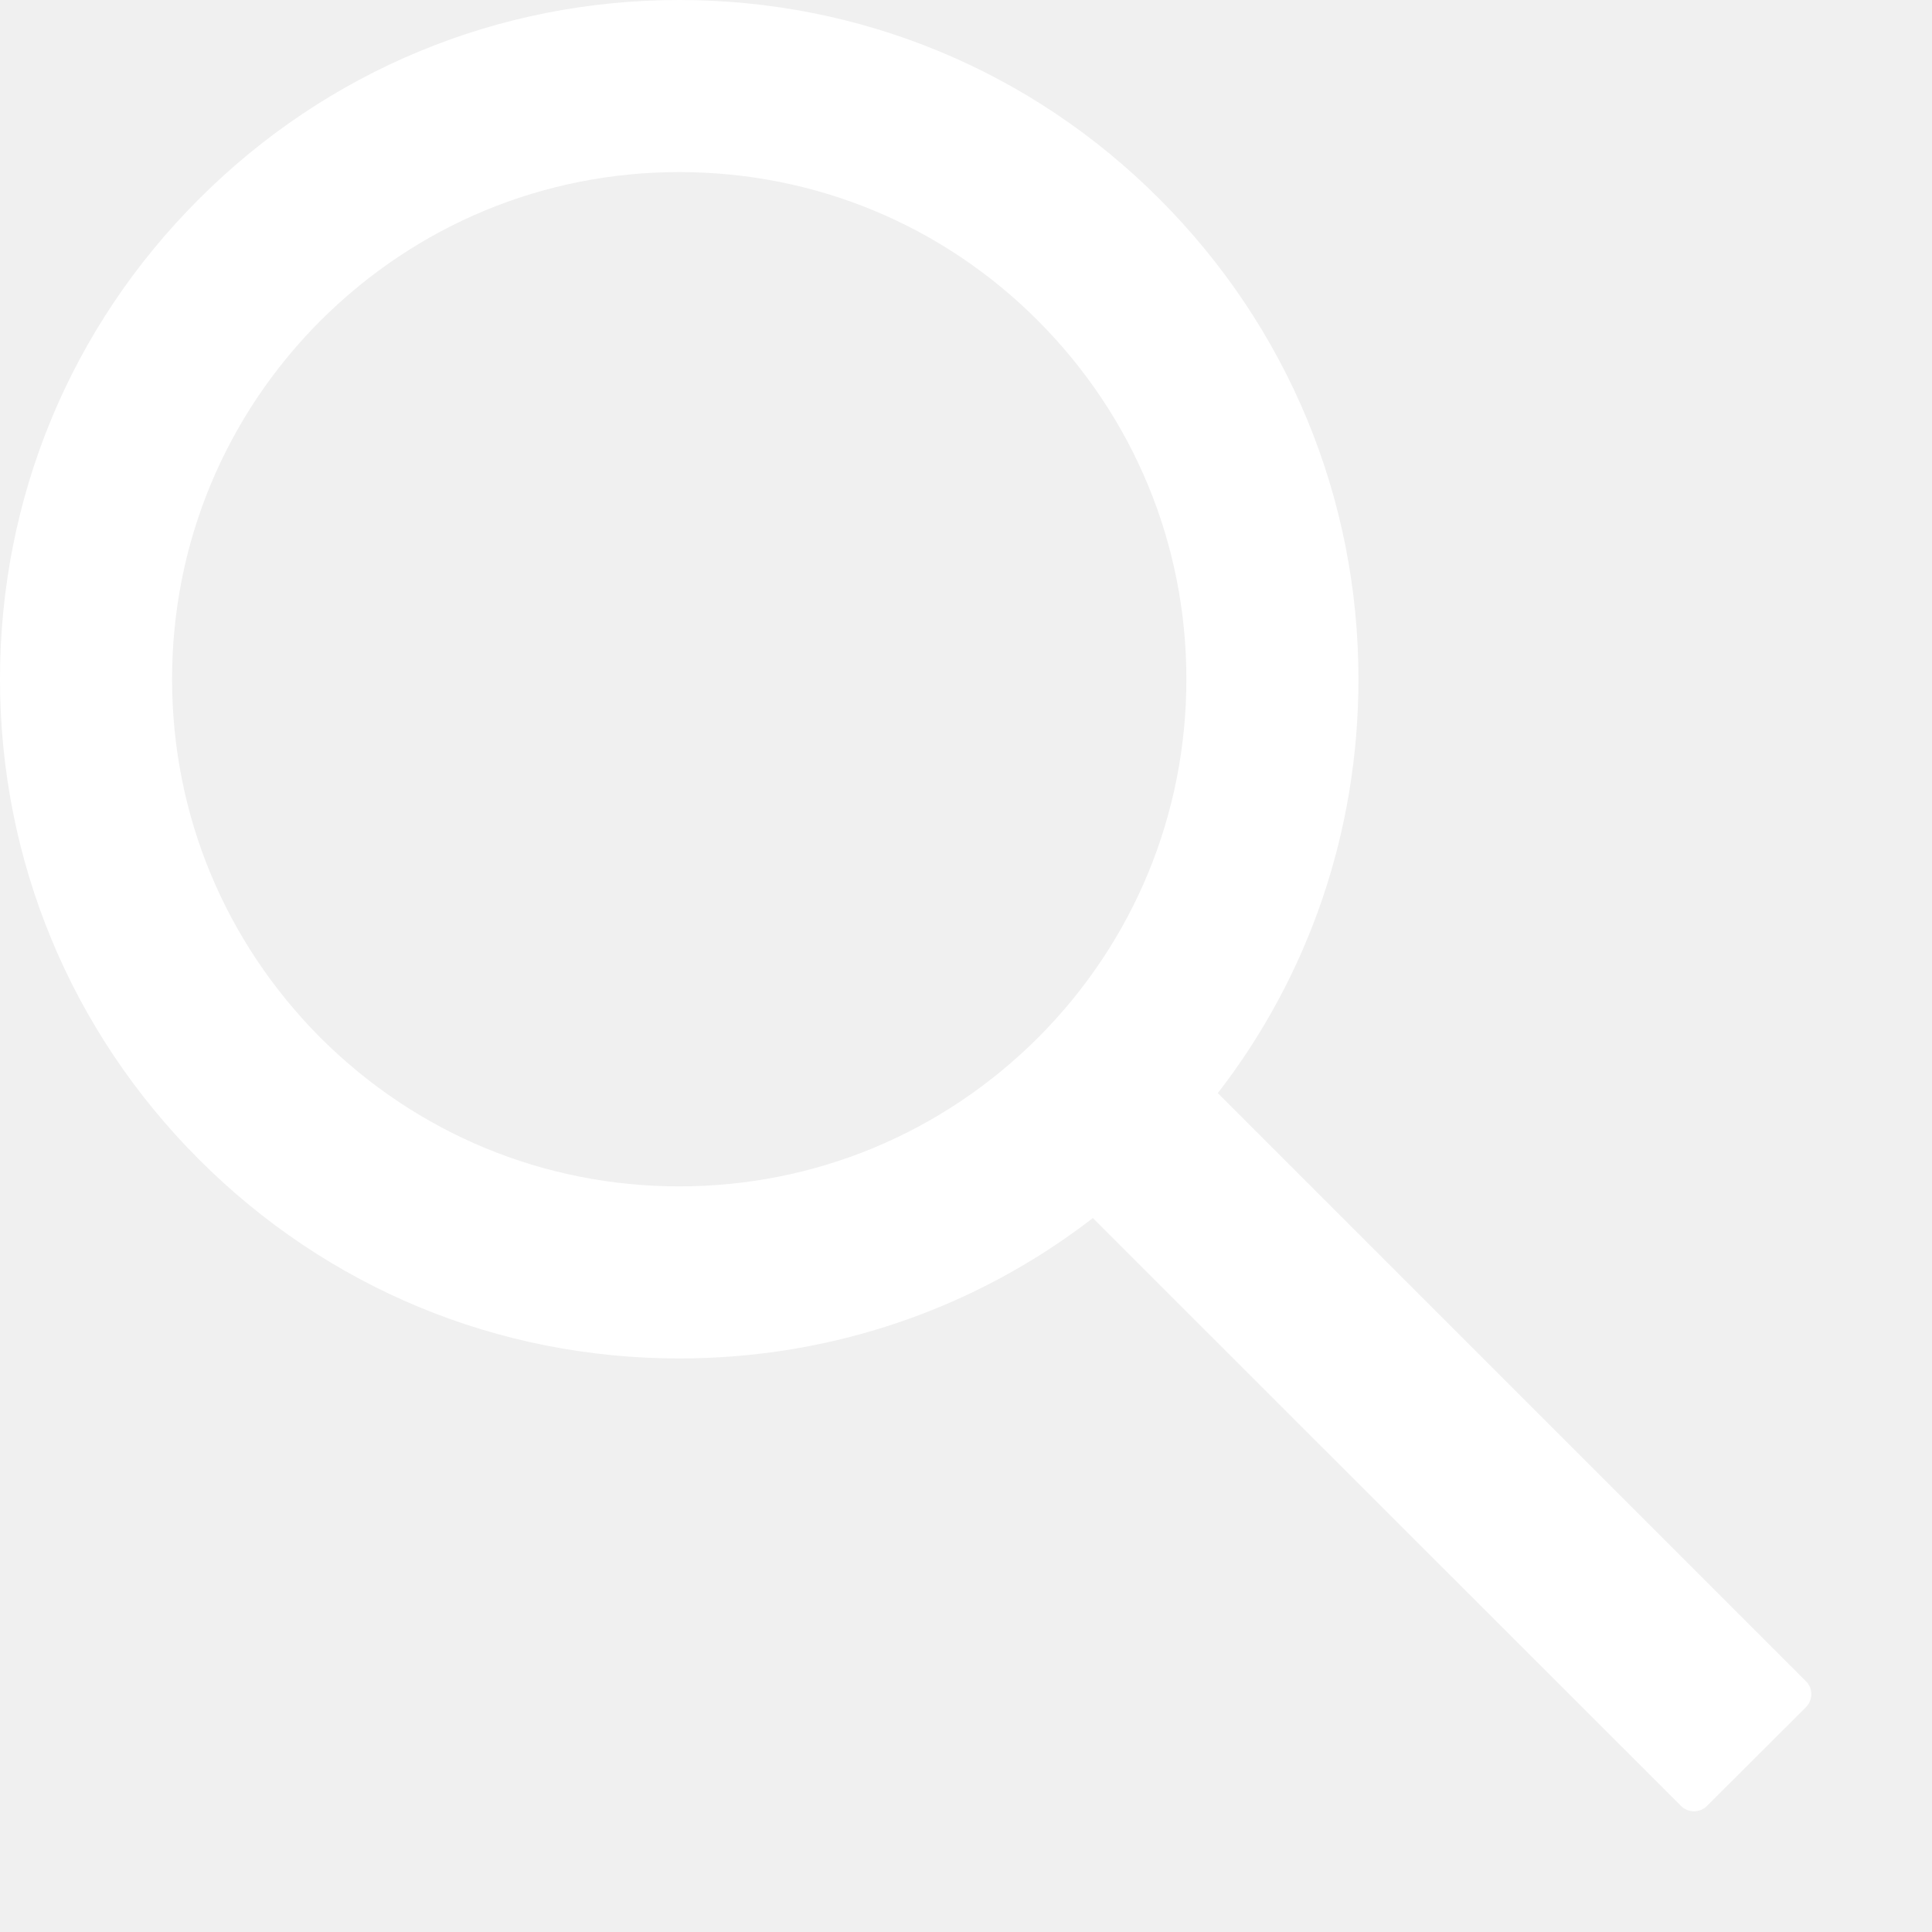
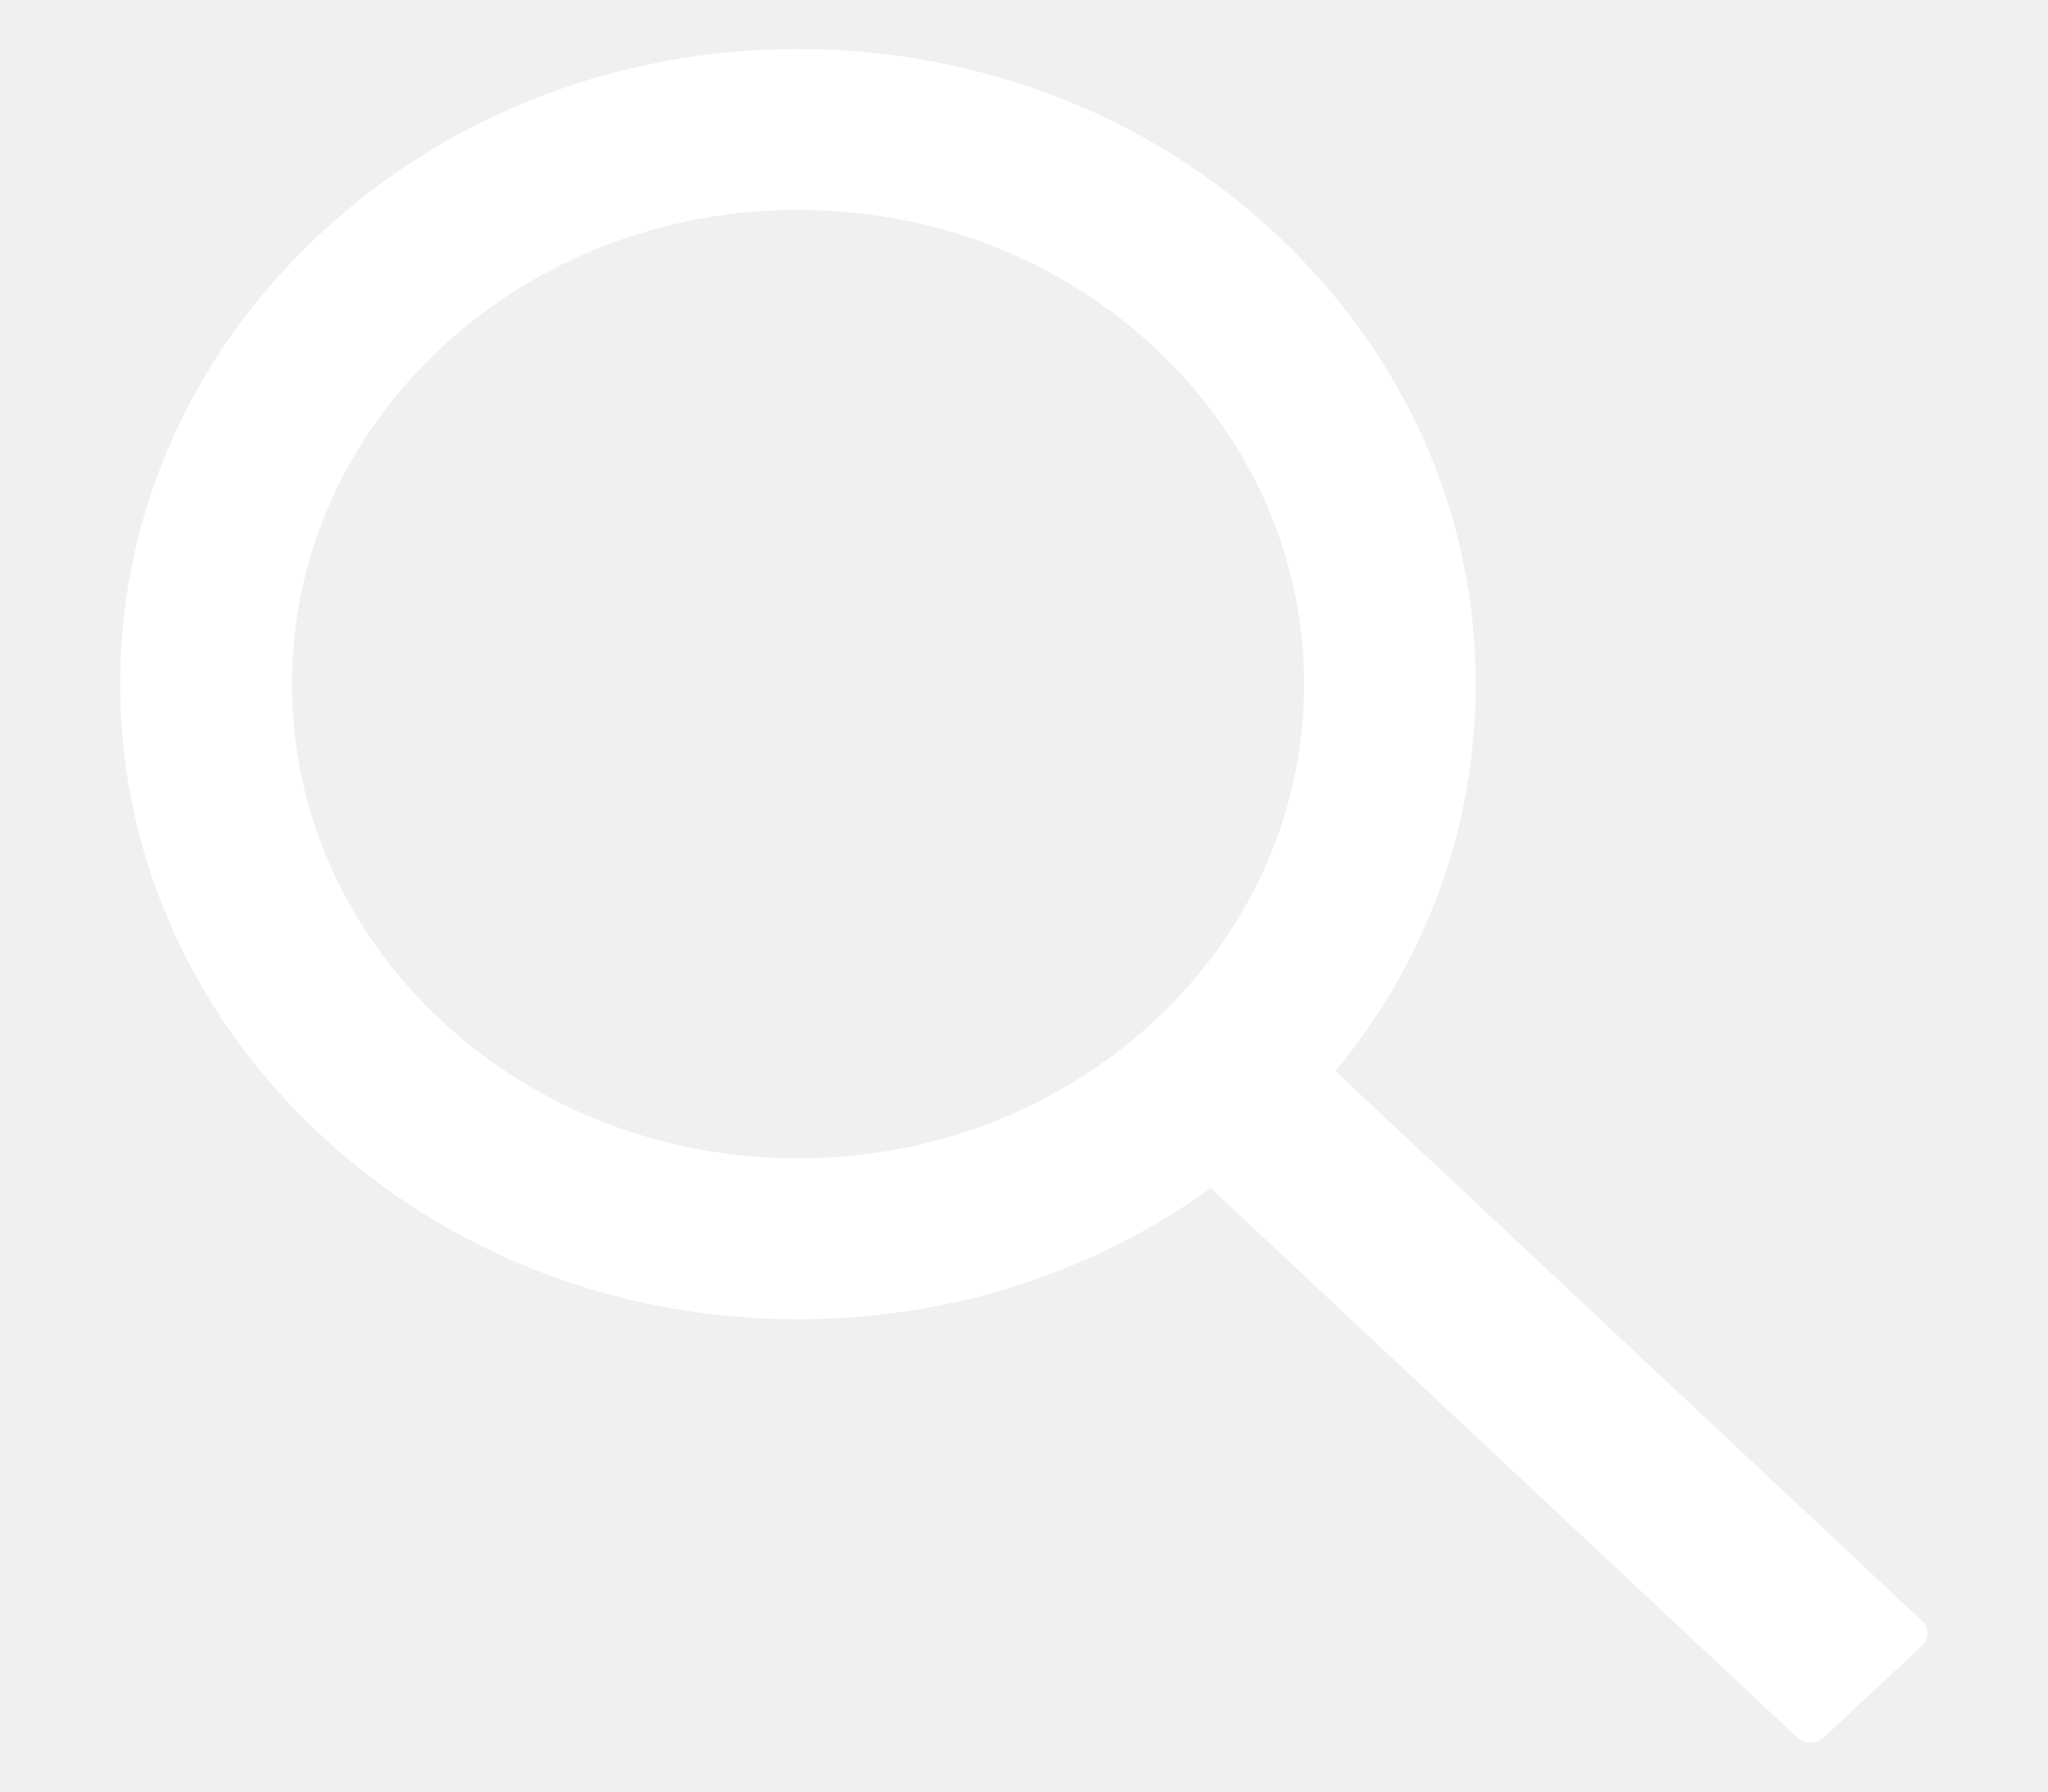
- <svg xmlns="http://www.w3.org/2000/svg" width="15" height="15" viewBox="0 0 15 15" fill="none">
-   <path d="M14.02 13.052L9.455 8.487C10.164 7.571 10.547 6.451 10.547 5.273C10.547 3.864 9.997 2.542 9.002 1.545C8.007 0.548 6.681 0 5.273 0C3.865 0 2.54 0.55 1.545 1.545C0.548 2.54 0 3.864 0 5.273C0 6.681 0.55 8.007 1.545 9.002C2.54 9.998 3.864 10.547 5.273 10.547C6.451 10.547 7.569 10.164 8.485 9.457L13.05 14.02C13.063 14.034 13.079 14.044 13.097 14.052C13.114 14.059 13.133 14.063 13.152 14.063C13.171 14.063 13.19 14.059 13.207 14.052C13.225 14.044 13.241 14.034 13.254 14.02L14.02 13.256C14.034 13.242 14.044 13.226 14.052 13.209C14.059 13.191 14.063 13.173 14.063 13.154C14.063 13.135 14.059 13.116 14.052 13.098C14.044 13.081 14.034 13.065 14.02 13.052ZM8.058 8.058C7.312 8.801 6.325 9.211 5.273 9.211C4.222 9.211 3.234 8.801 2.489 8.058C1.746 7.312 1.336 6.325 1.336 5.273C1.336 4.222 1.746 3.233 2.489 2.489C3.234 1.746 4.222 1.336 5.273 1.336C6.325 1.336 7.314 1.744 8.058 2.489C8.801 3.234 9.211 4.222 9.211 5.273C9.211 6.325 8.801 7.314 8.058 8.058Z" fill="white" />
+ <svg xmlns="http://www.w3.org/2000/svg" width="16" height="14" viewBox="0 0 16 14" fill="none">
+   <path d="M15.016 12.667L10.433 8.37C11.144 7.508 11.529 6.455 11.529 5.346C11.529 4.019 10.976 2.775 9.977 1.837C8.979 0.899 7.648 0.383 6.234 0.383C4.82 0.383 3.49 0.901 2.491 1.837C1.49 2.773 0.939 4.019 0.939 5.346C0.939 6.671 1.492 7.919 2.491 8.855C3.49 9.793 4.819 10.309 6.234 10.309C7.417 10.309 8.539 9.949 9.459 9.284L14.042 13.578C14.055 13.591 14.071 13.601 14.089 13.608C14.107 13.615 14.125 13.618 14.144 13.618C14.163 13.618 14.182 13.615 14.2 13.608C14.217 13.601 14.233 13.591 14.247 13.578L15.016 12.859C15.03 12.846 15.04 12.831 15.048 12.815C15.055 12.798 15.059 12.781 15.059 12.763C15.059 12.745 15.055 12.727 15.048 12.711C15.04 12.694 15.03 12.679 15.016 12.667ZM9.03 7.967C8.281 8.666 7.29 9.052 6.234 9.052C5.179 9.052 4.187 8.666 3.439 7.967C2.692 7.265 2.281 6.335 2.281 5.346C2.281 4.357 2.692 3.425 3.439 2.725C4.187 2.026 5.179 1.64 6.234 1.64C7.29 1.64 8.283 2.024 9.03 2.725C9.776 3.427 10.188 4.357 10.188 5.346C10.188 6.335 9.776 7.267 9.03 7.967Z" fill="white" />
</svg>
